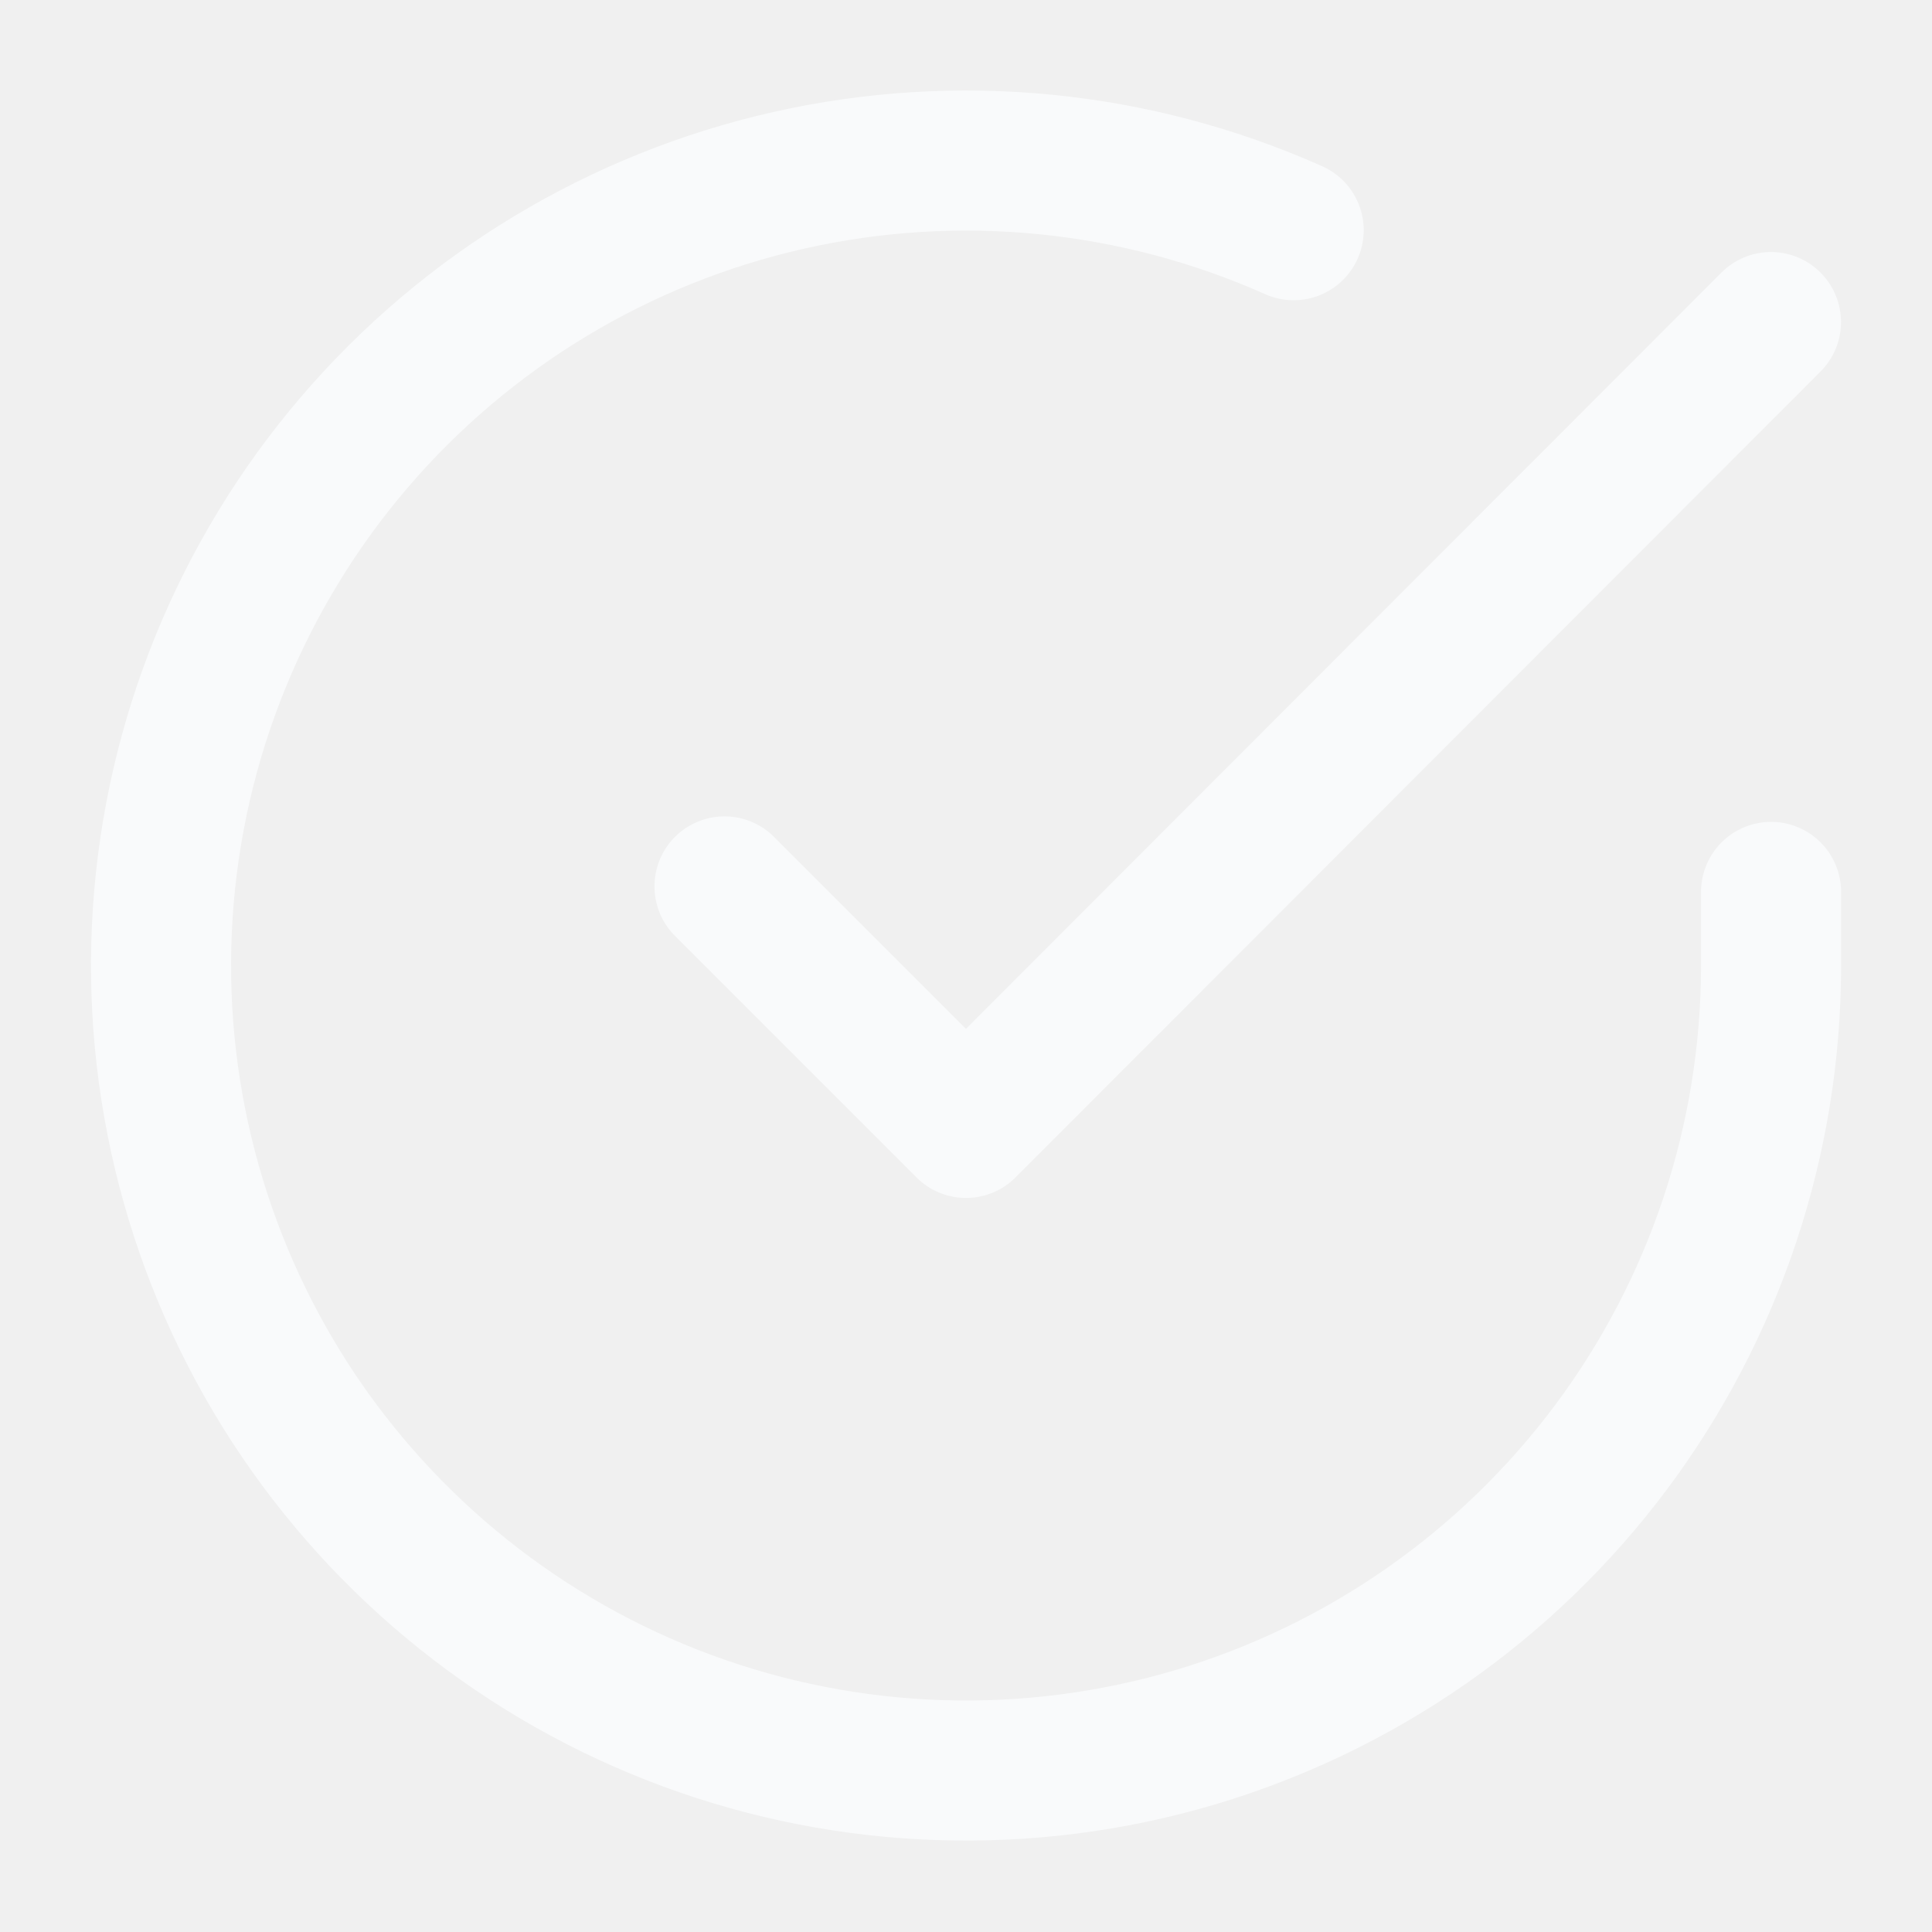
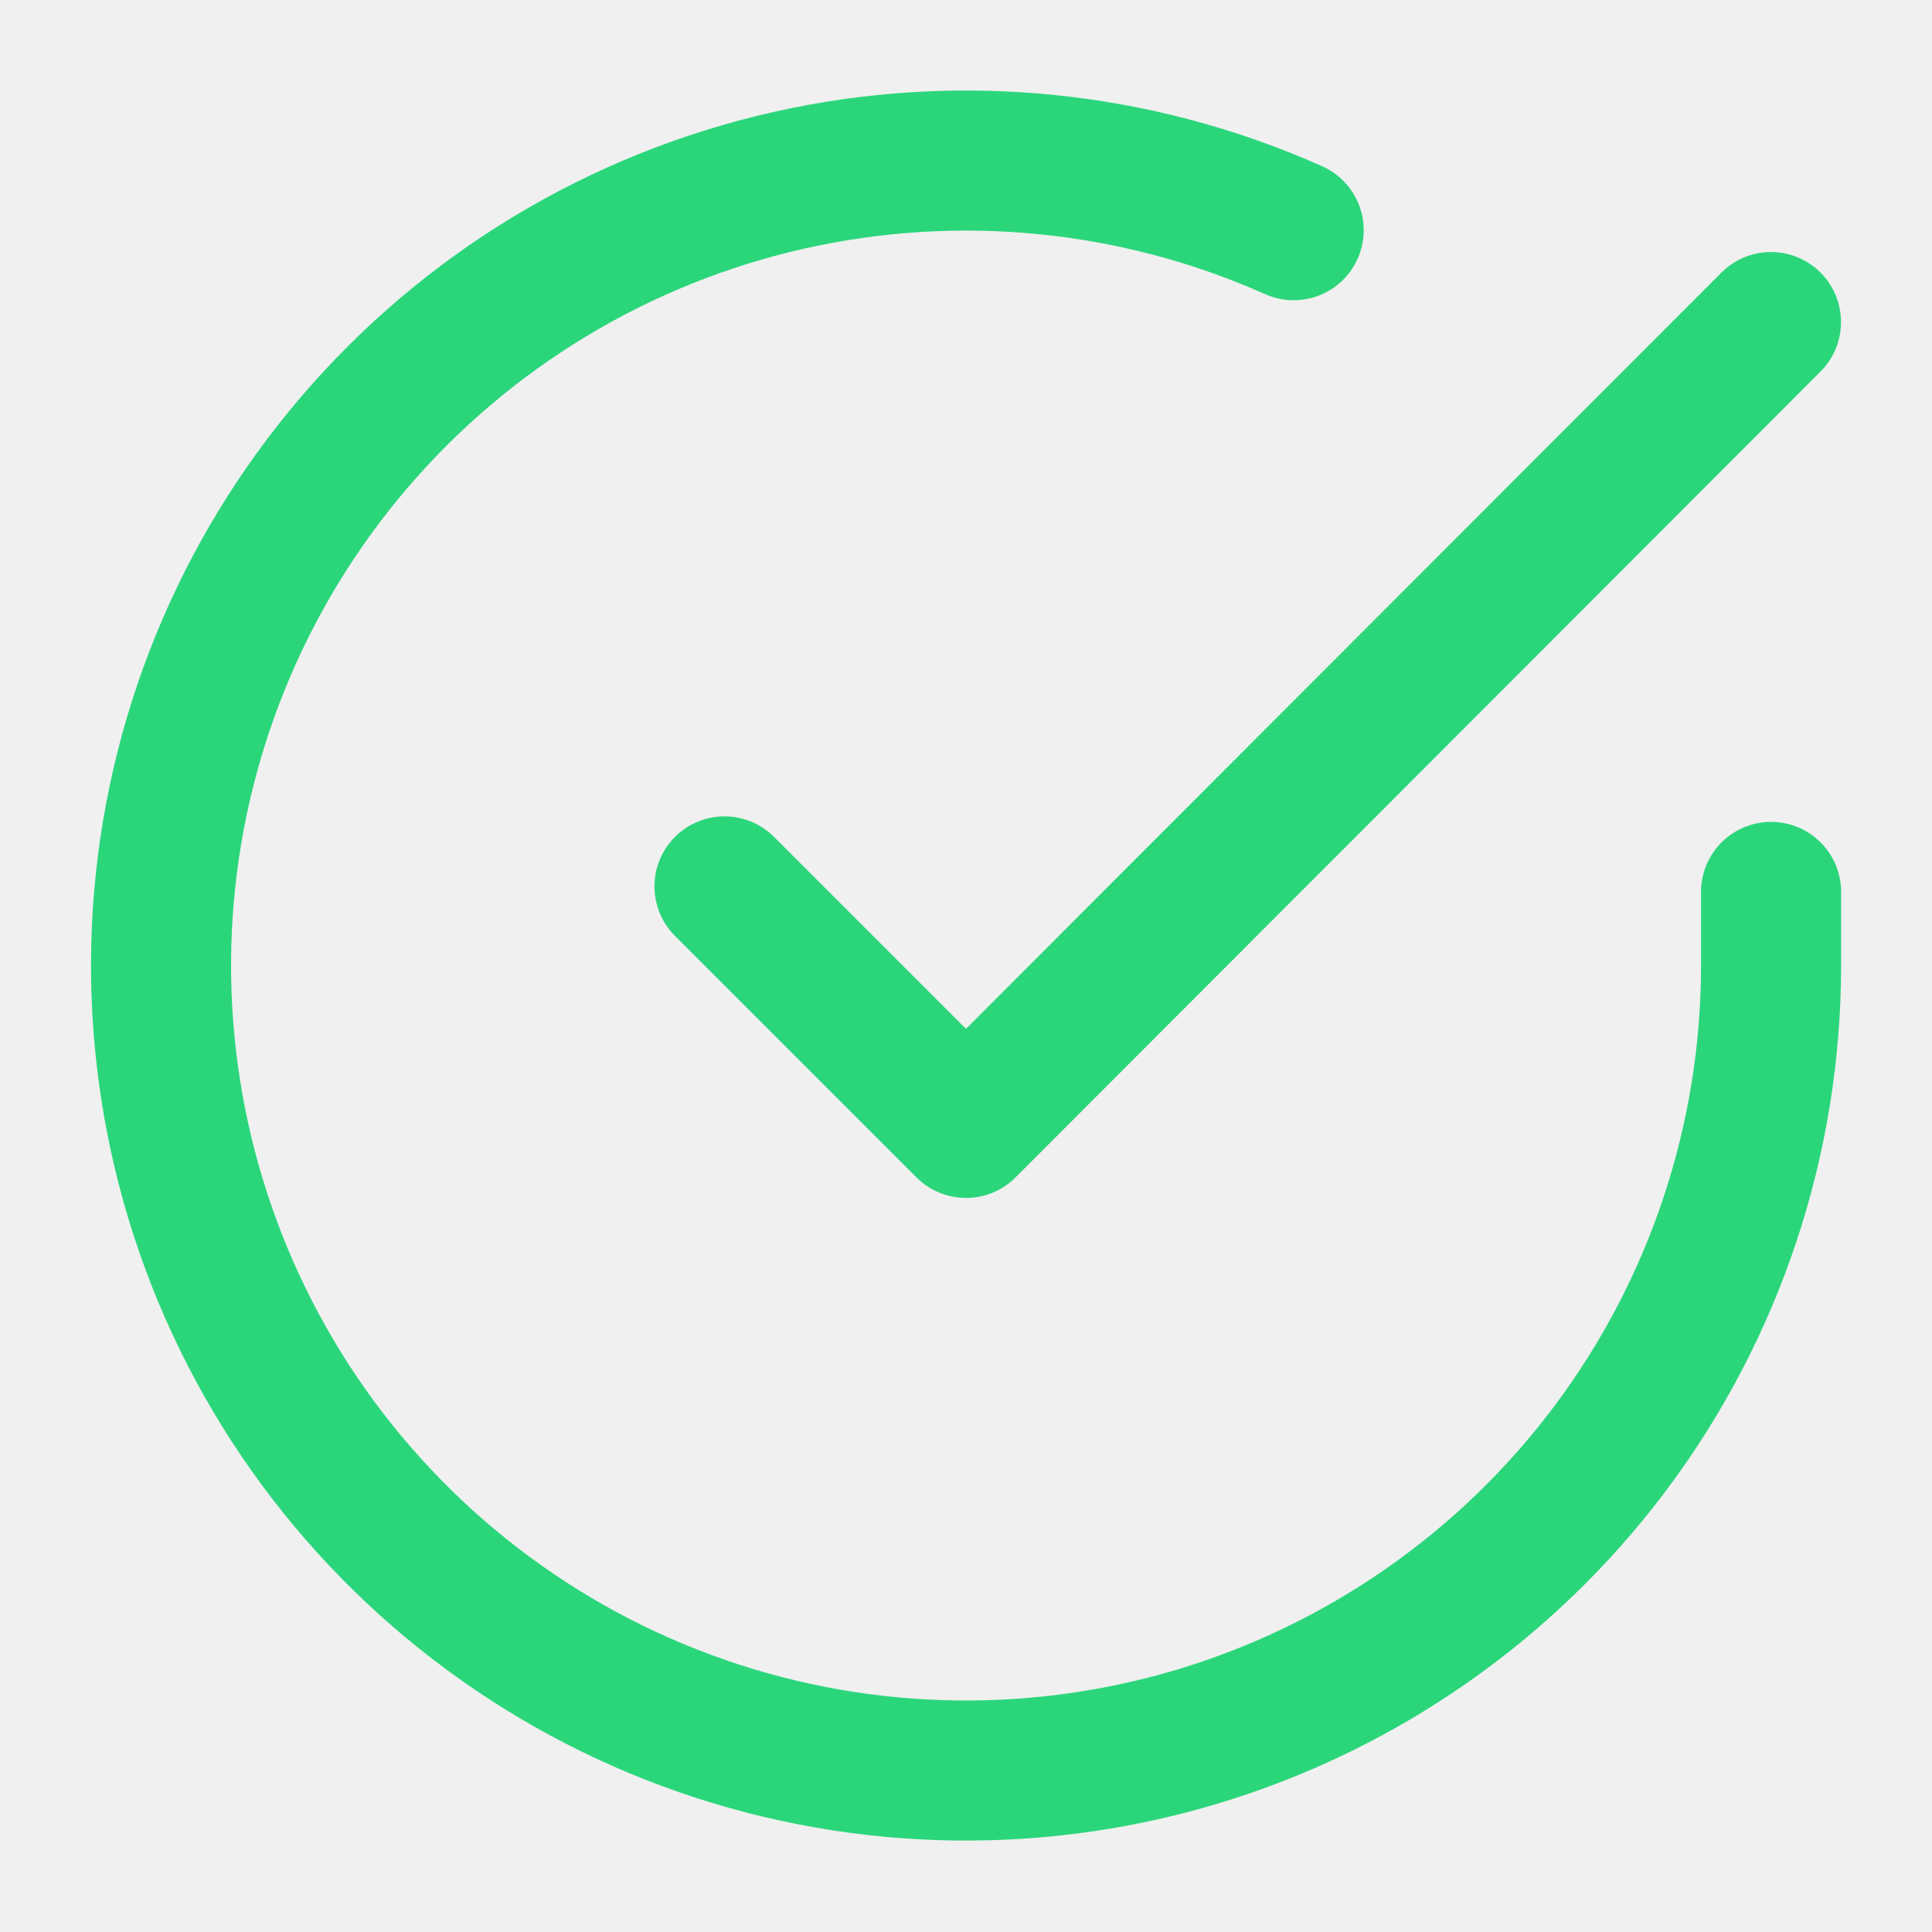
<svg xmlns="http://www.w3.org/2000/svg" width="20" height="20" viewBox="0 0 20 20" fill="none">
  <g clip-path="url(#clip0_5719_94031)">
-     <path d="M18.334 9.233V10C18.333 11.797 17.751 13.546 16.675 14.985C15.599 16.424 14.086 17.477 12.363 17.987C10.64 18.496 8.798 18.435 7.112 17.812C5.427 17.189 3.988 16.038 3.009 14.531C2.031 13.023 1.567 11.24 1.685 9.447C1.803 7.654 2.498 5.947 3.666 4.581C4.833 3.215 6.411 2.263 8.164 1.867C9.917 1.471 11.751 1.652 13.392 2.383" stroke="#F9FAFB" stroke-width="1.45" stroke-linecap="round" stroke-linejoin="round" />
-     <path d="M18.333 3.334L10 11.676L7.5 9.176" stroke="#F9FAFB" stroke-width="1.45" stroke-linecap="round" stroke-linejoin="round" />
+     <path d="M18.334 9.233V10C18.333 11.797 17.751 13.546 16.675 14.985C15.599 16.424 14.086 17.477 12.363 17.987C10.64 18.496 8.798 18.435 7.112 17.812C5.427 17.189 3.988 16.038 3.009 14.531C2.031 13.023 1.567 11.24 1.685 9.447C1.803 7.654 2.498 5.947 3.666 4.581C4.833 3.215 6.411 2.263 8.164 1.867C9.917 1.471 11.751 1.652 13.392 2.383" stroke="#2BD67B" stroke-width="1.45" stroke-linecap="round" stroke-linejoin="round" />
+     <path d="M18.333 3.334L10 11.676L7.5 9.176" stroke="#2BD67B" stroke-width="1.45" stroke-linecap="round" stroke-linejoin="round" />
  </g>
  <defs>
    <clipPath id="clip0_5719_94031">
      <rect width="20" height="20" fill="white" />
    </clipPath>
  </defs>
</svg>
